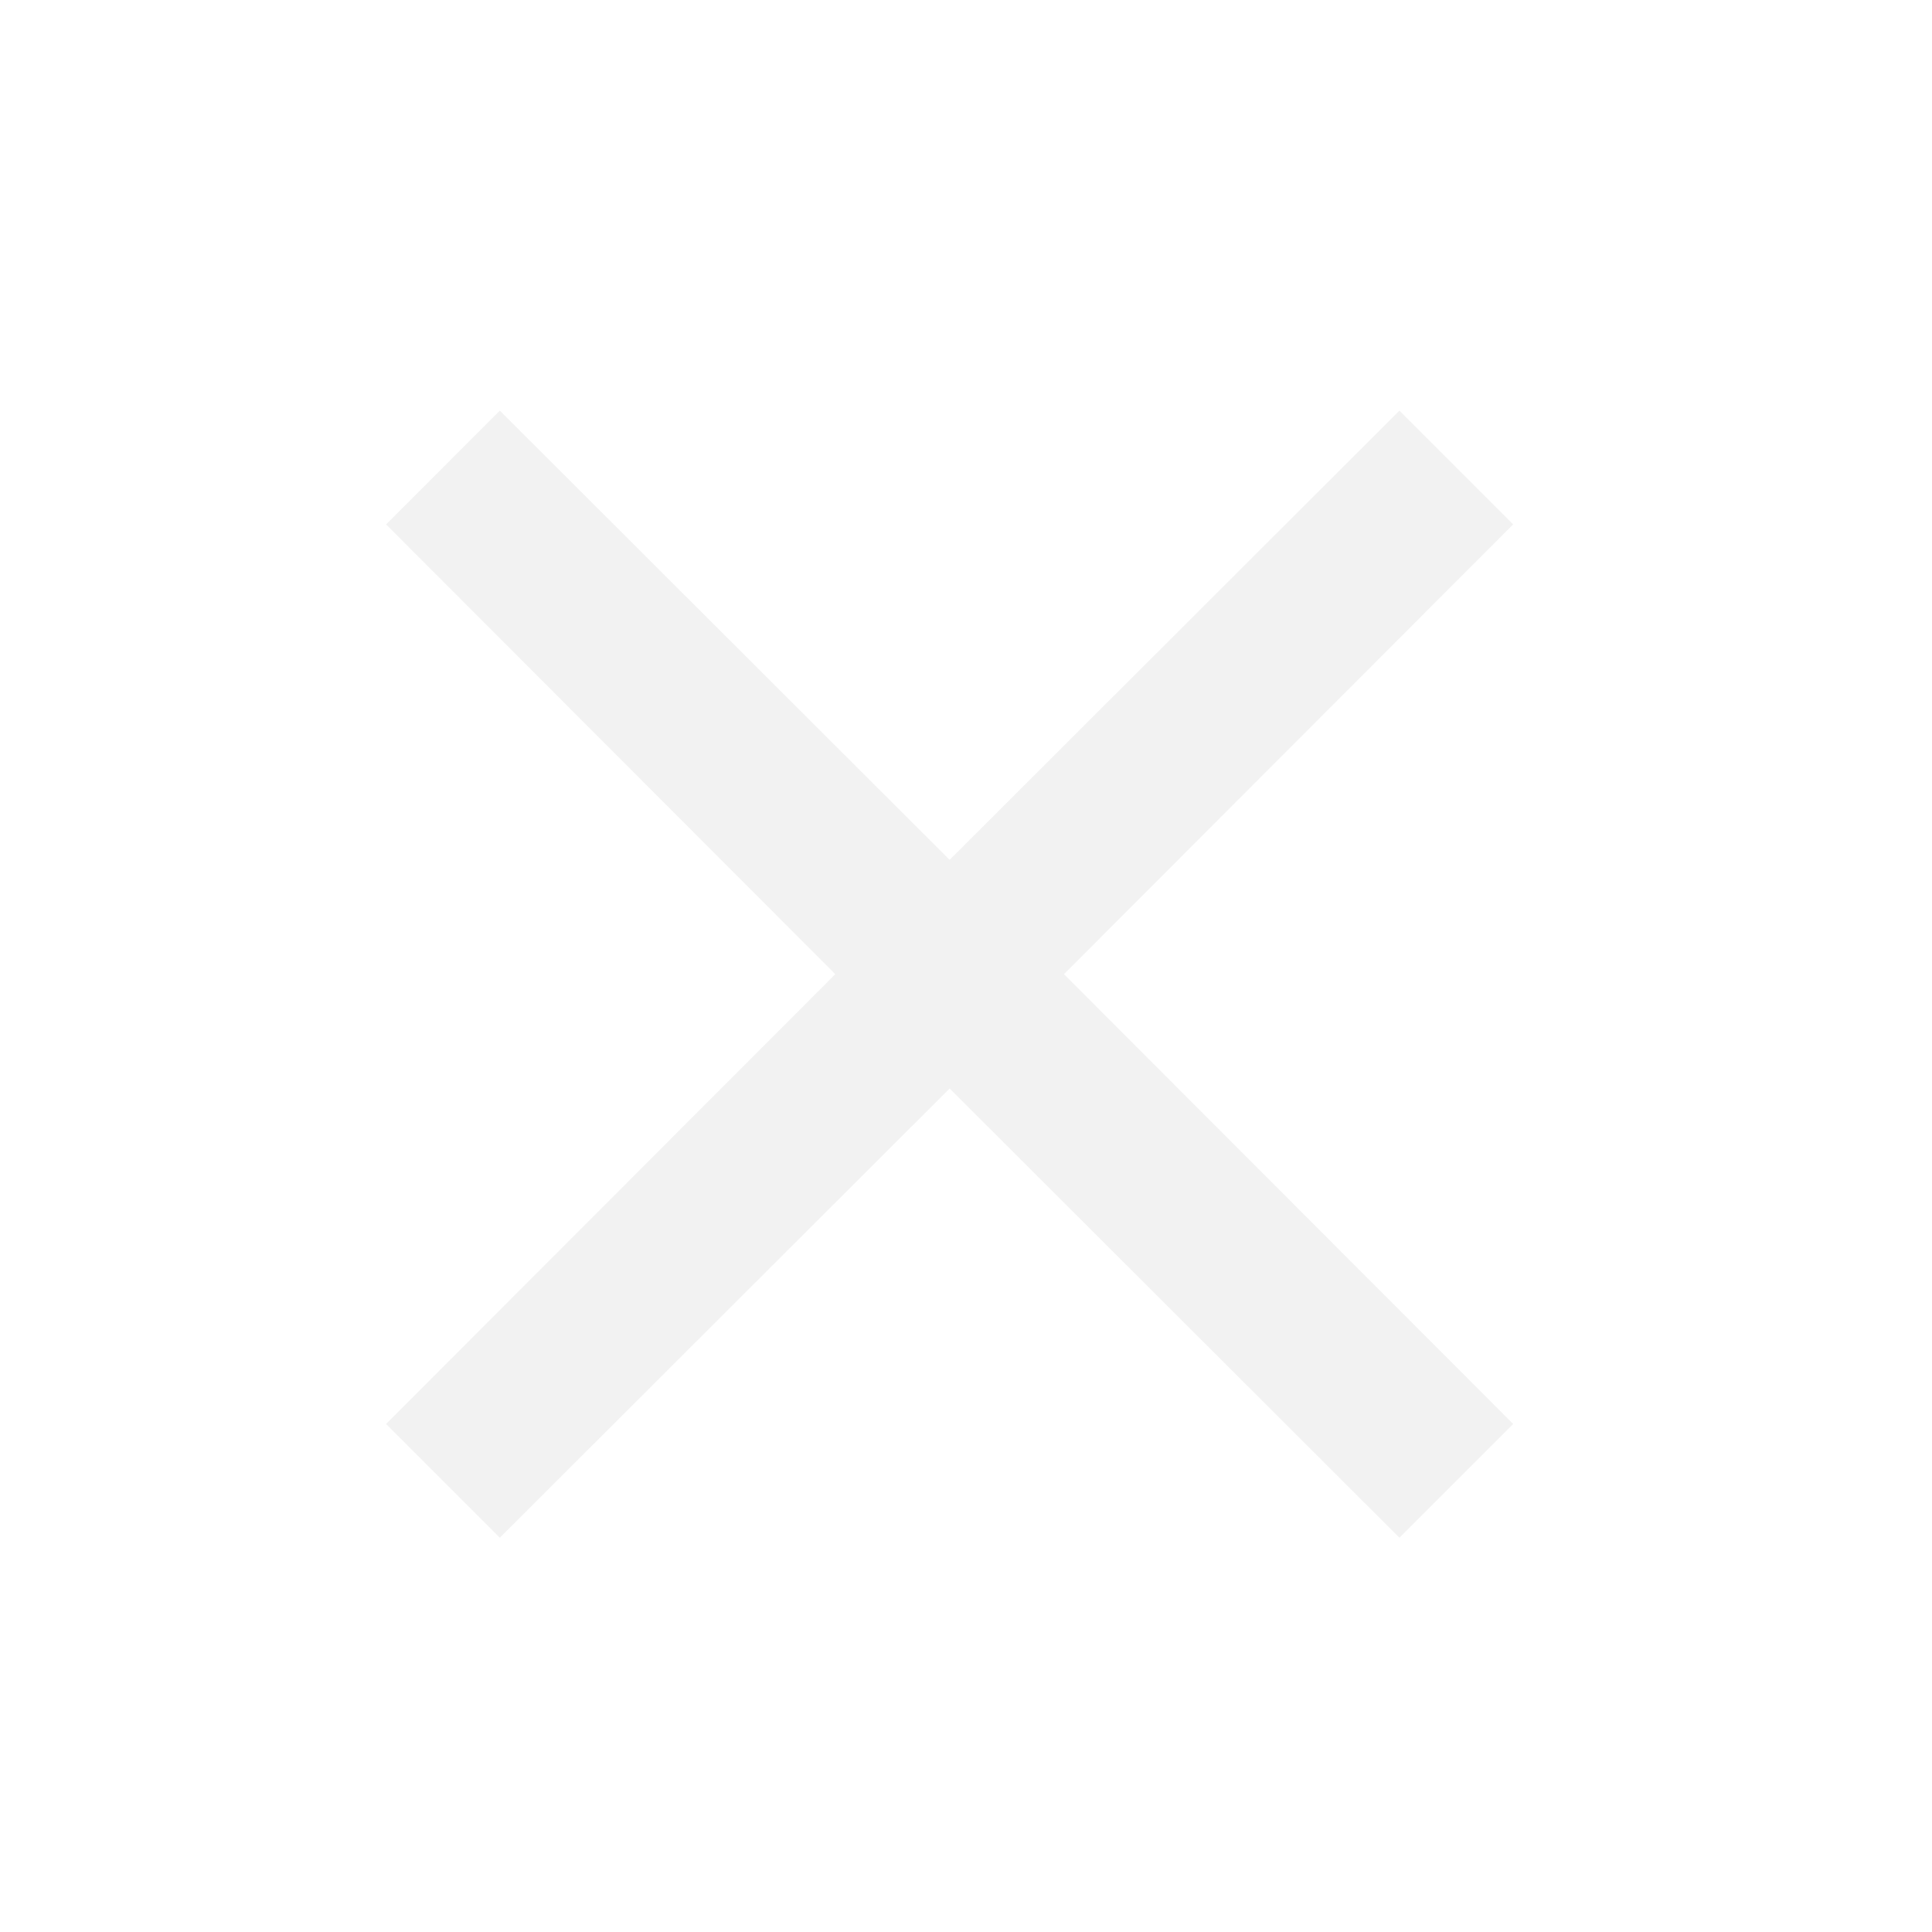
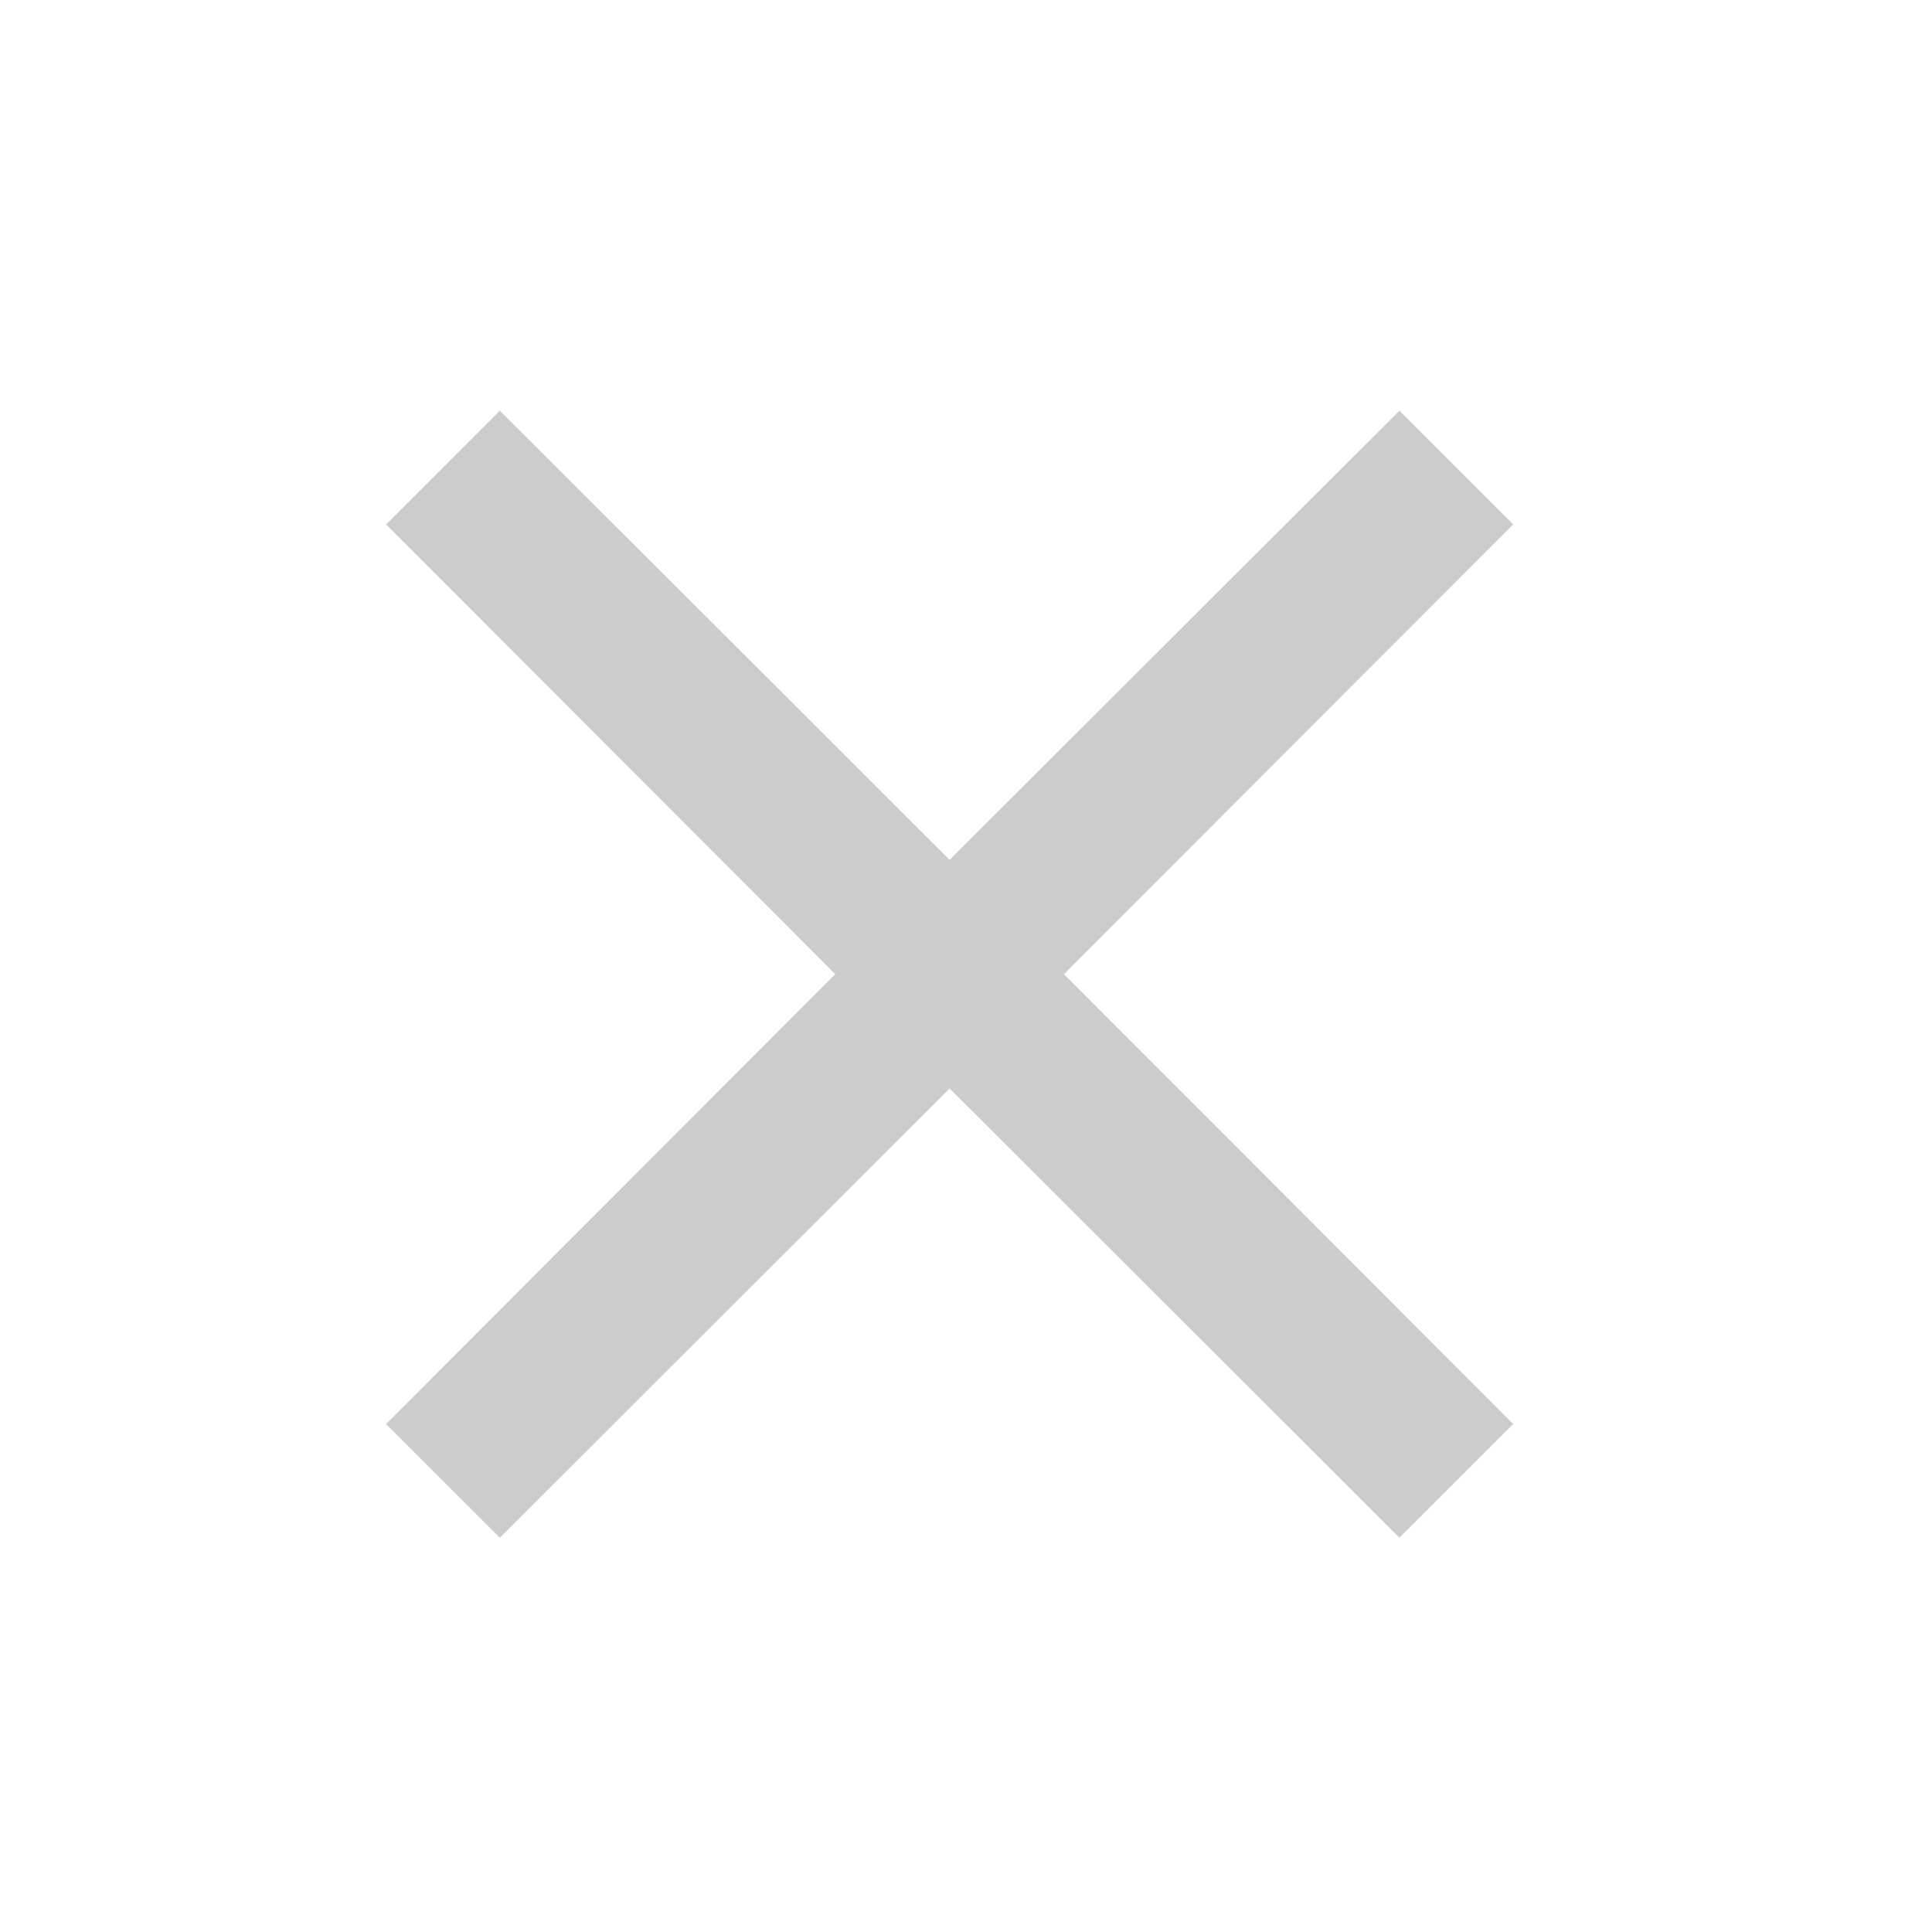
<svg xmlns="http://www.w3.org/2000/svg" version="1.1" id="svg2" width="192" height="192" viewBox="0 0 192 192">
  <defs id="defs6" />
-   <path style="fill:#f2f2f2;stroke-width:1.333" d="M 44.02,147.167 38.368,141.514 60.689,119.164 83.01,96.814 60.689,74.463 38.368,52.113 44.02,46.461 49.672,40.808 72.023,63.13 94.373,85.451 116.723,63.13 139.073,40.808 l 5.652,5.652 5.652,5.652 -22.321,22.35 -22.321,22.35 22.321,22.35 22.321,22.35 -5.652,5.652 -5.652,5.652 -22.35,-22.321 -22.35,-22.321 -22.35,22.321 -22.35,22.321 z" id="path817" />
+   <path style="fill:#cccccc;stroke-width:1.333" d="M 44.02,147.167 38.368,141.514 60.689,119.164 83.01,96.814 60.689,74.463 38.368,52.113 44.02,46.461 49.672,40.808 72.023,63.13 94.373,85.451 116.723,63.13 139.073,40.808 l 5.652,5.652 5.652,5.652 -22.321,22.35 -22.321,22.35 22.321,22.35 22.321,22.35 -5.652,5.652 -5.652,5.652 -22.35,-22.321 -22.35,-22.321 -22.35,22.321 -22.35,22.321 z" id="path817" />
</svg>
